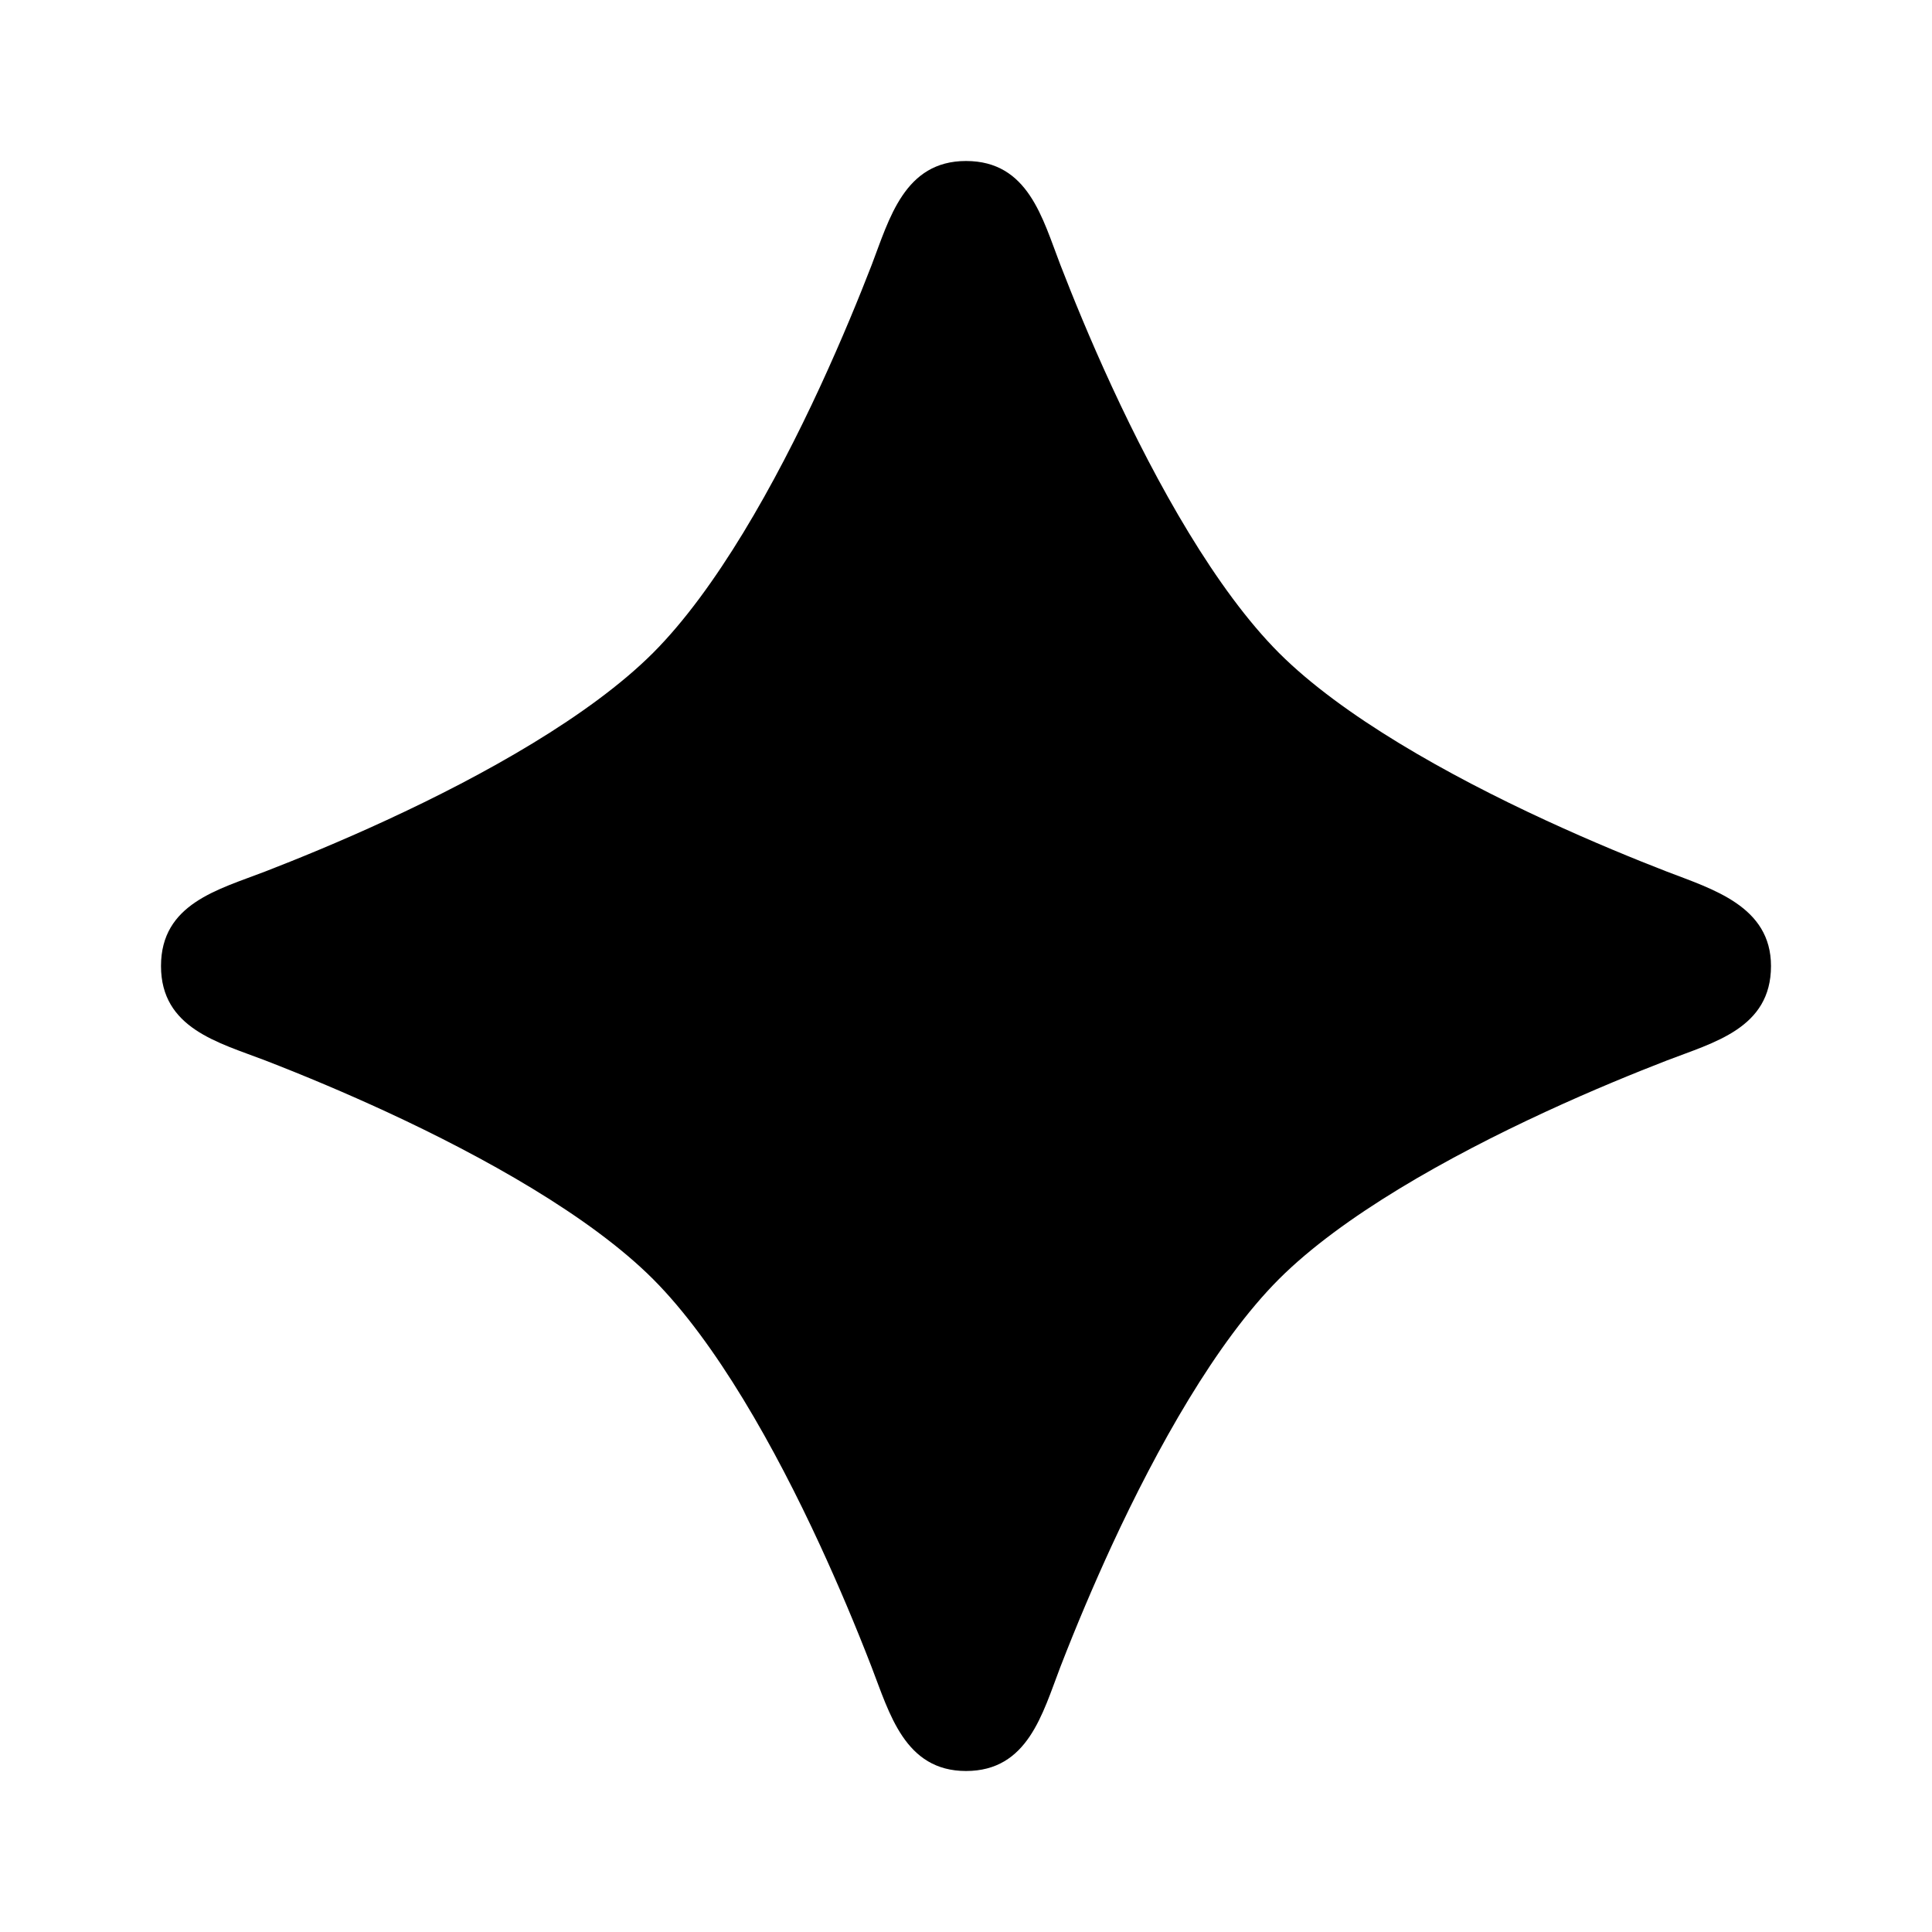
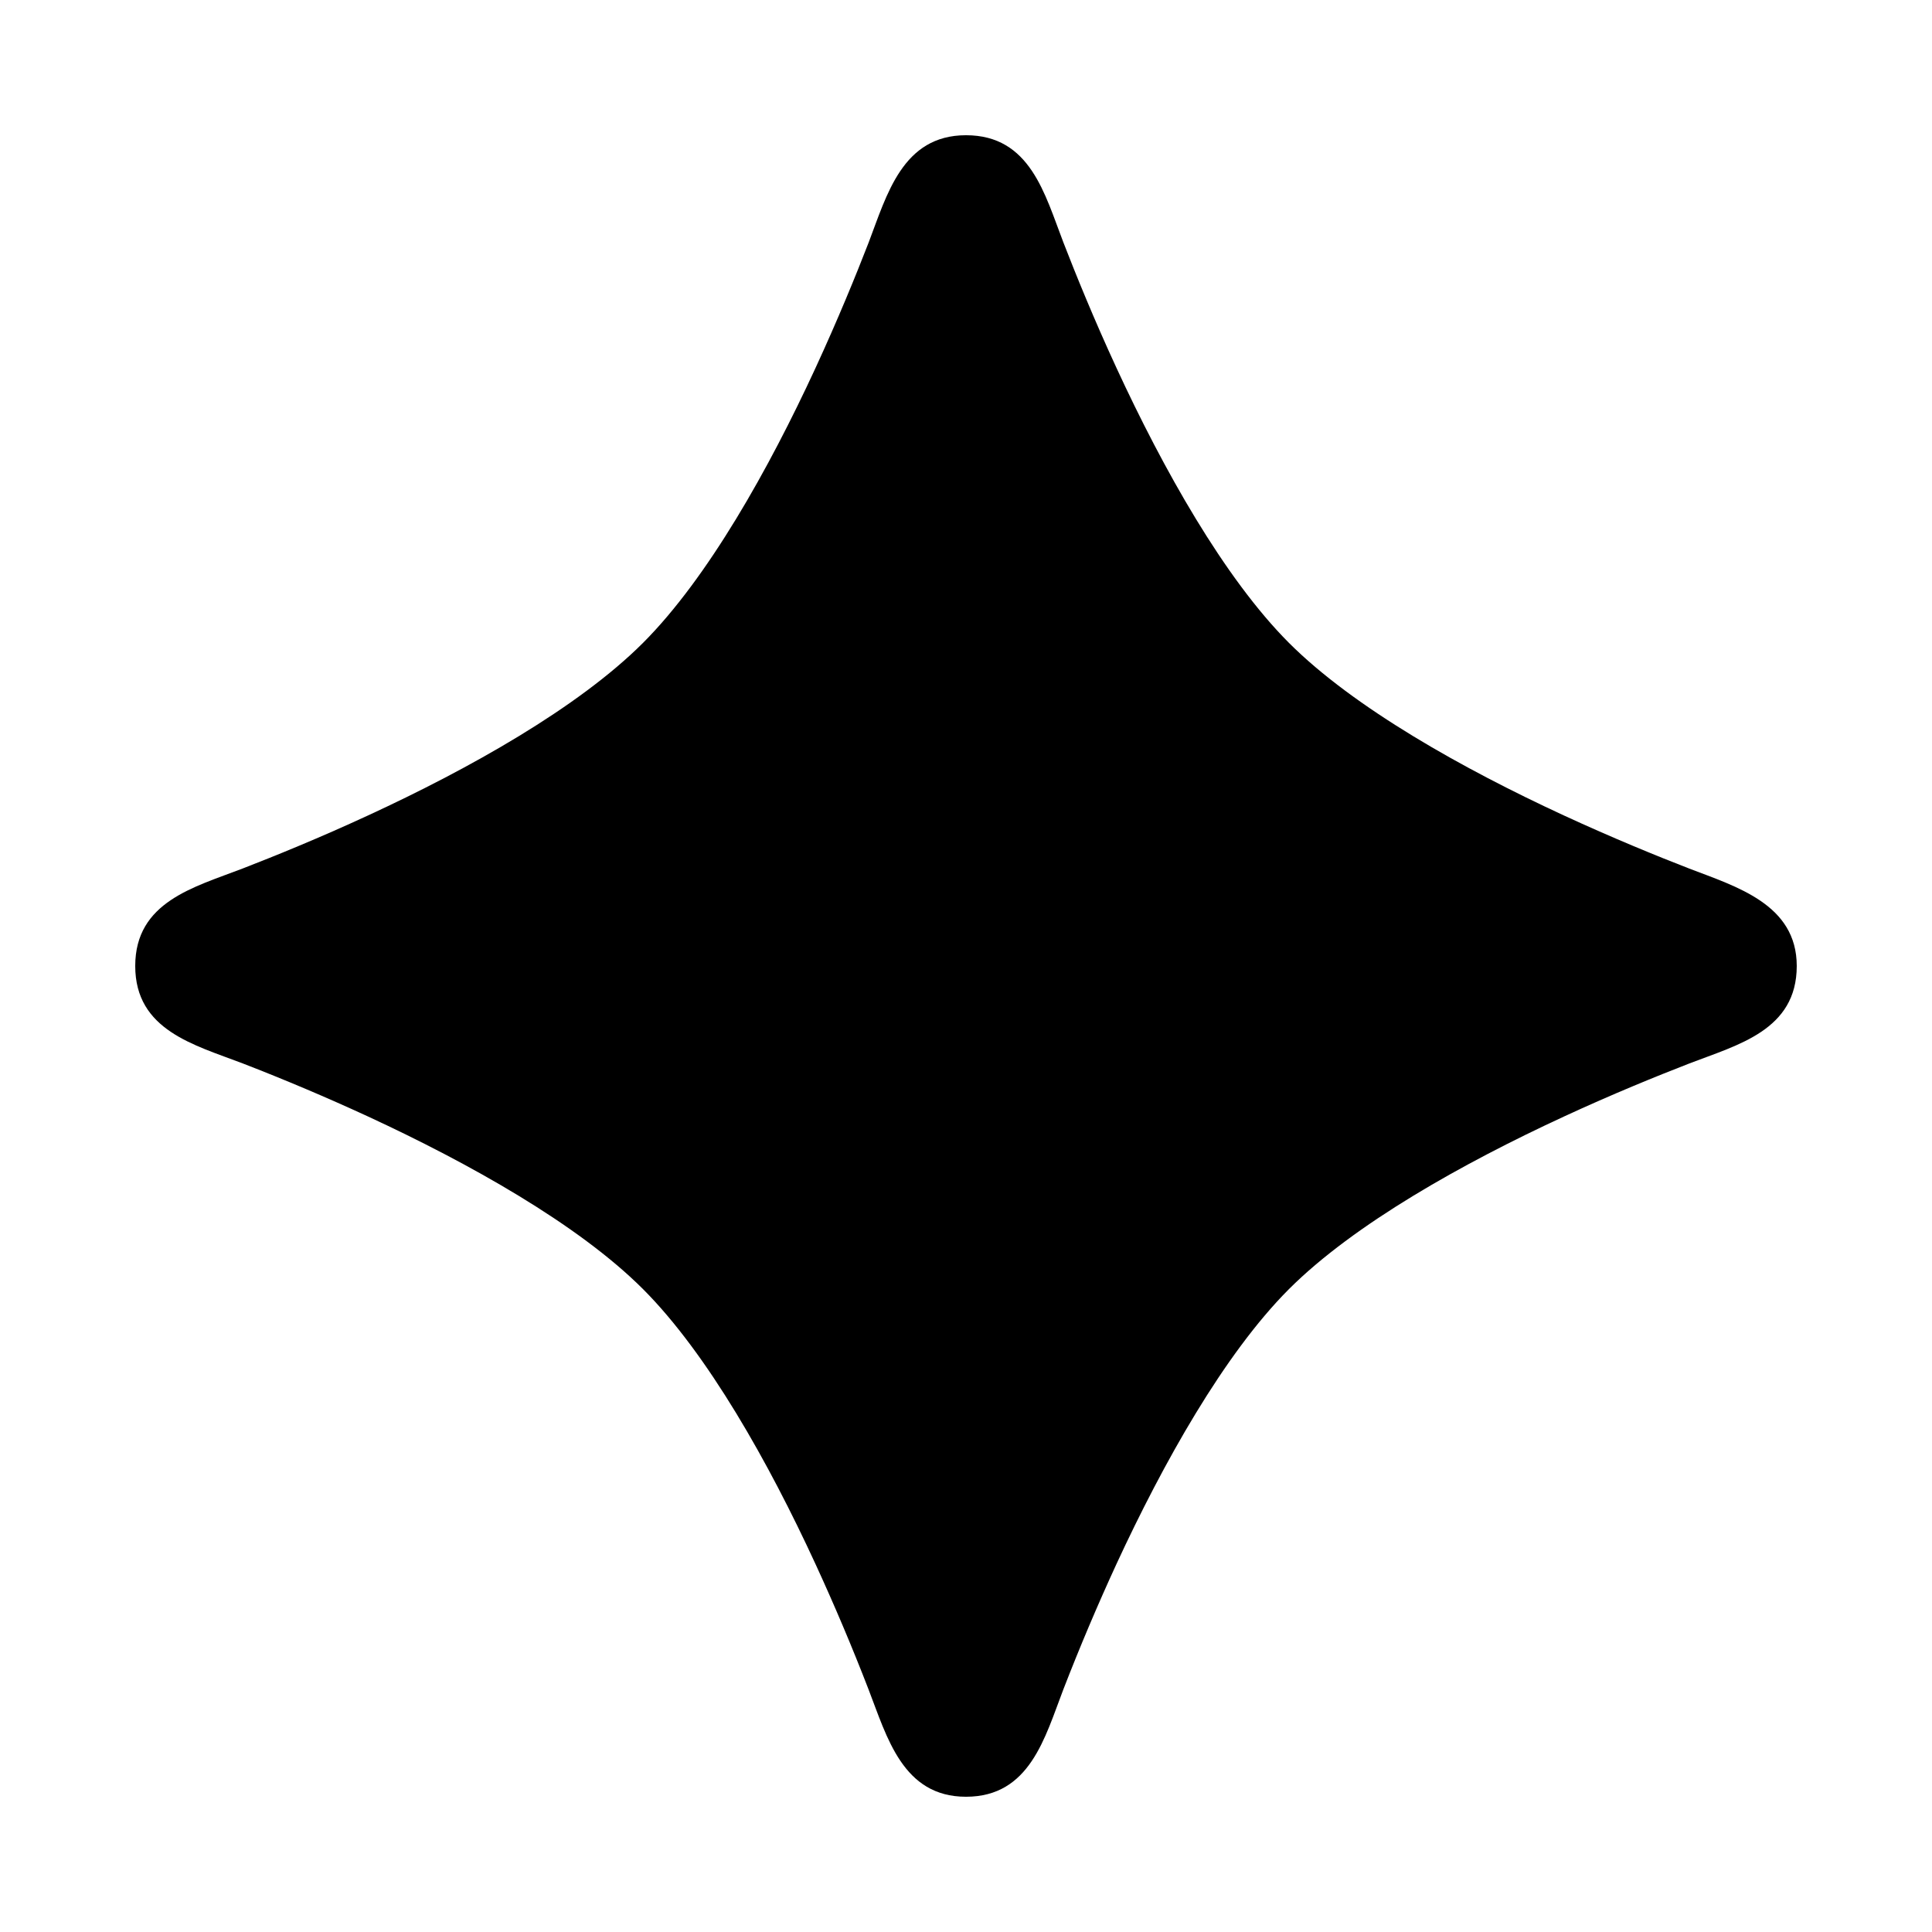
- <svg xmlns="http://www.w3.org/2000/svg" viewBox="0 0 1024 1024" fill="currentColor">
+ <svg xmlns="http://www.w3.org/2000/svg" viewBox="15.88 15.88 992.25 992.25" fill="currentColor">
  <path d="M512 85.333c33.024 0 40.491 30.336 50.048 55.125 6.4 16.512 15.659 39.339 27.264 64.427 23.851 51.627 55.211 107.776 88.619 141.227 33.408 33.365 89.6 64.768 141.141 88.576 25.131 11.605 47.957 20.907 64.469 27.307 24.192 9.301 55.125 18.347 55.125 50.005 0 33.024-30.336 40.491-55.125 50.048-16.512 6.4-39.339 15.659-64.427 27.264-51.627 23.851-107.776 55.211-141.227 88.619-33.365 33.408-64.725 89.6-88.576 141.141a1128.533 1128.533 0 0 0-27.307 64.469C552.533 908.203 544.811 938.667 512 938.667c-32.469 0-40.576-30.635-50.048-55.125a1111.467 1111.467 0 0 0-27.264-64.427c-23.808-51.627-55.211-107.776-88.619-141.227-33.408-33.365-89.6-64.725-141.141-88.576a1109.333 1109.333 0 0 0-64.469-27.307C115.712 552.533 85.333 545.024 85.333 512c0-33.024 30.336-40.491 55.125-50.048 16.512-6.4 39.339-15.659 64.427-27.264 51.627-23.808 107.776-55.211 141.227-88.619 33.365-33.408 64.768-89.6 88.576-141.141 11.605-25.131 20.907-47.957 27.307-64.469C471.339 116.011 479.36 85.333 512 85.333" />
</svg>
